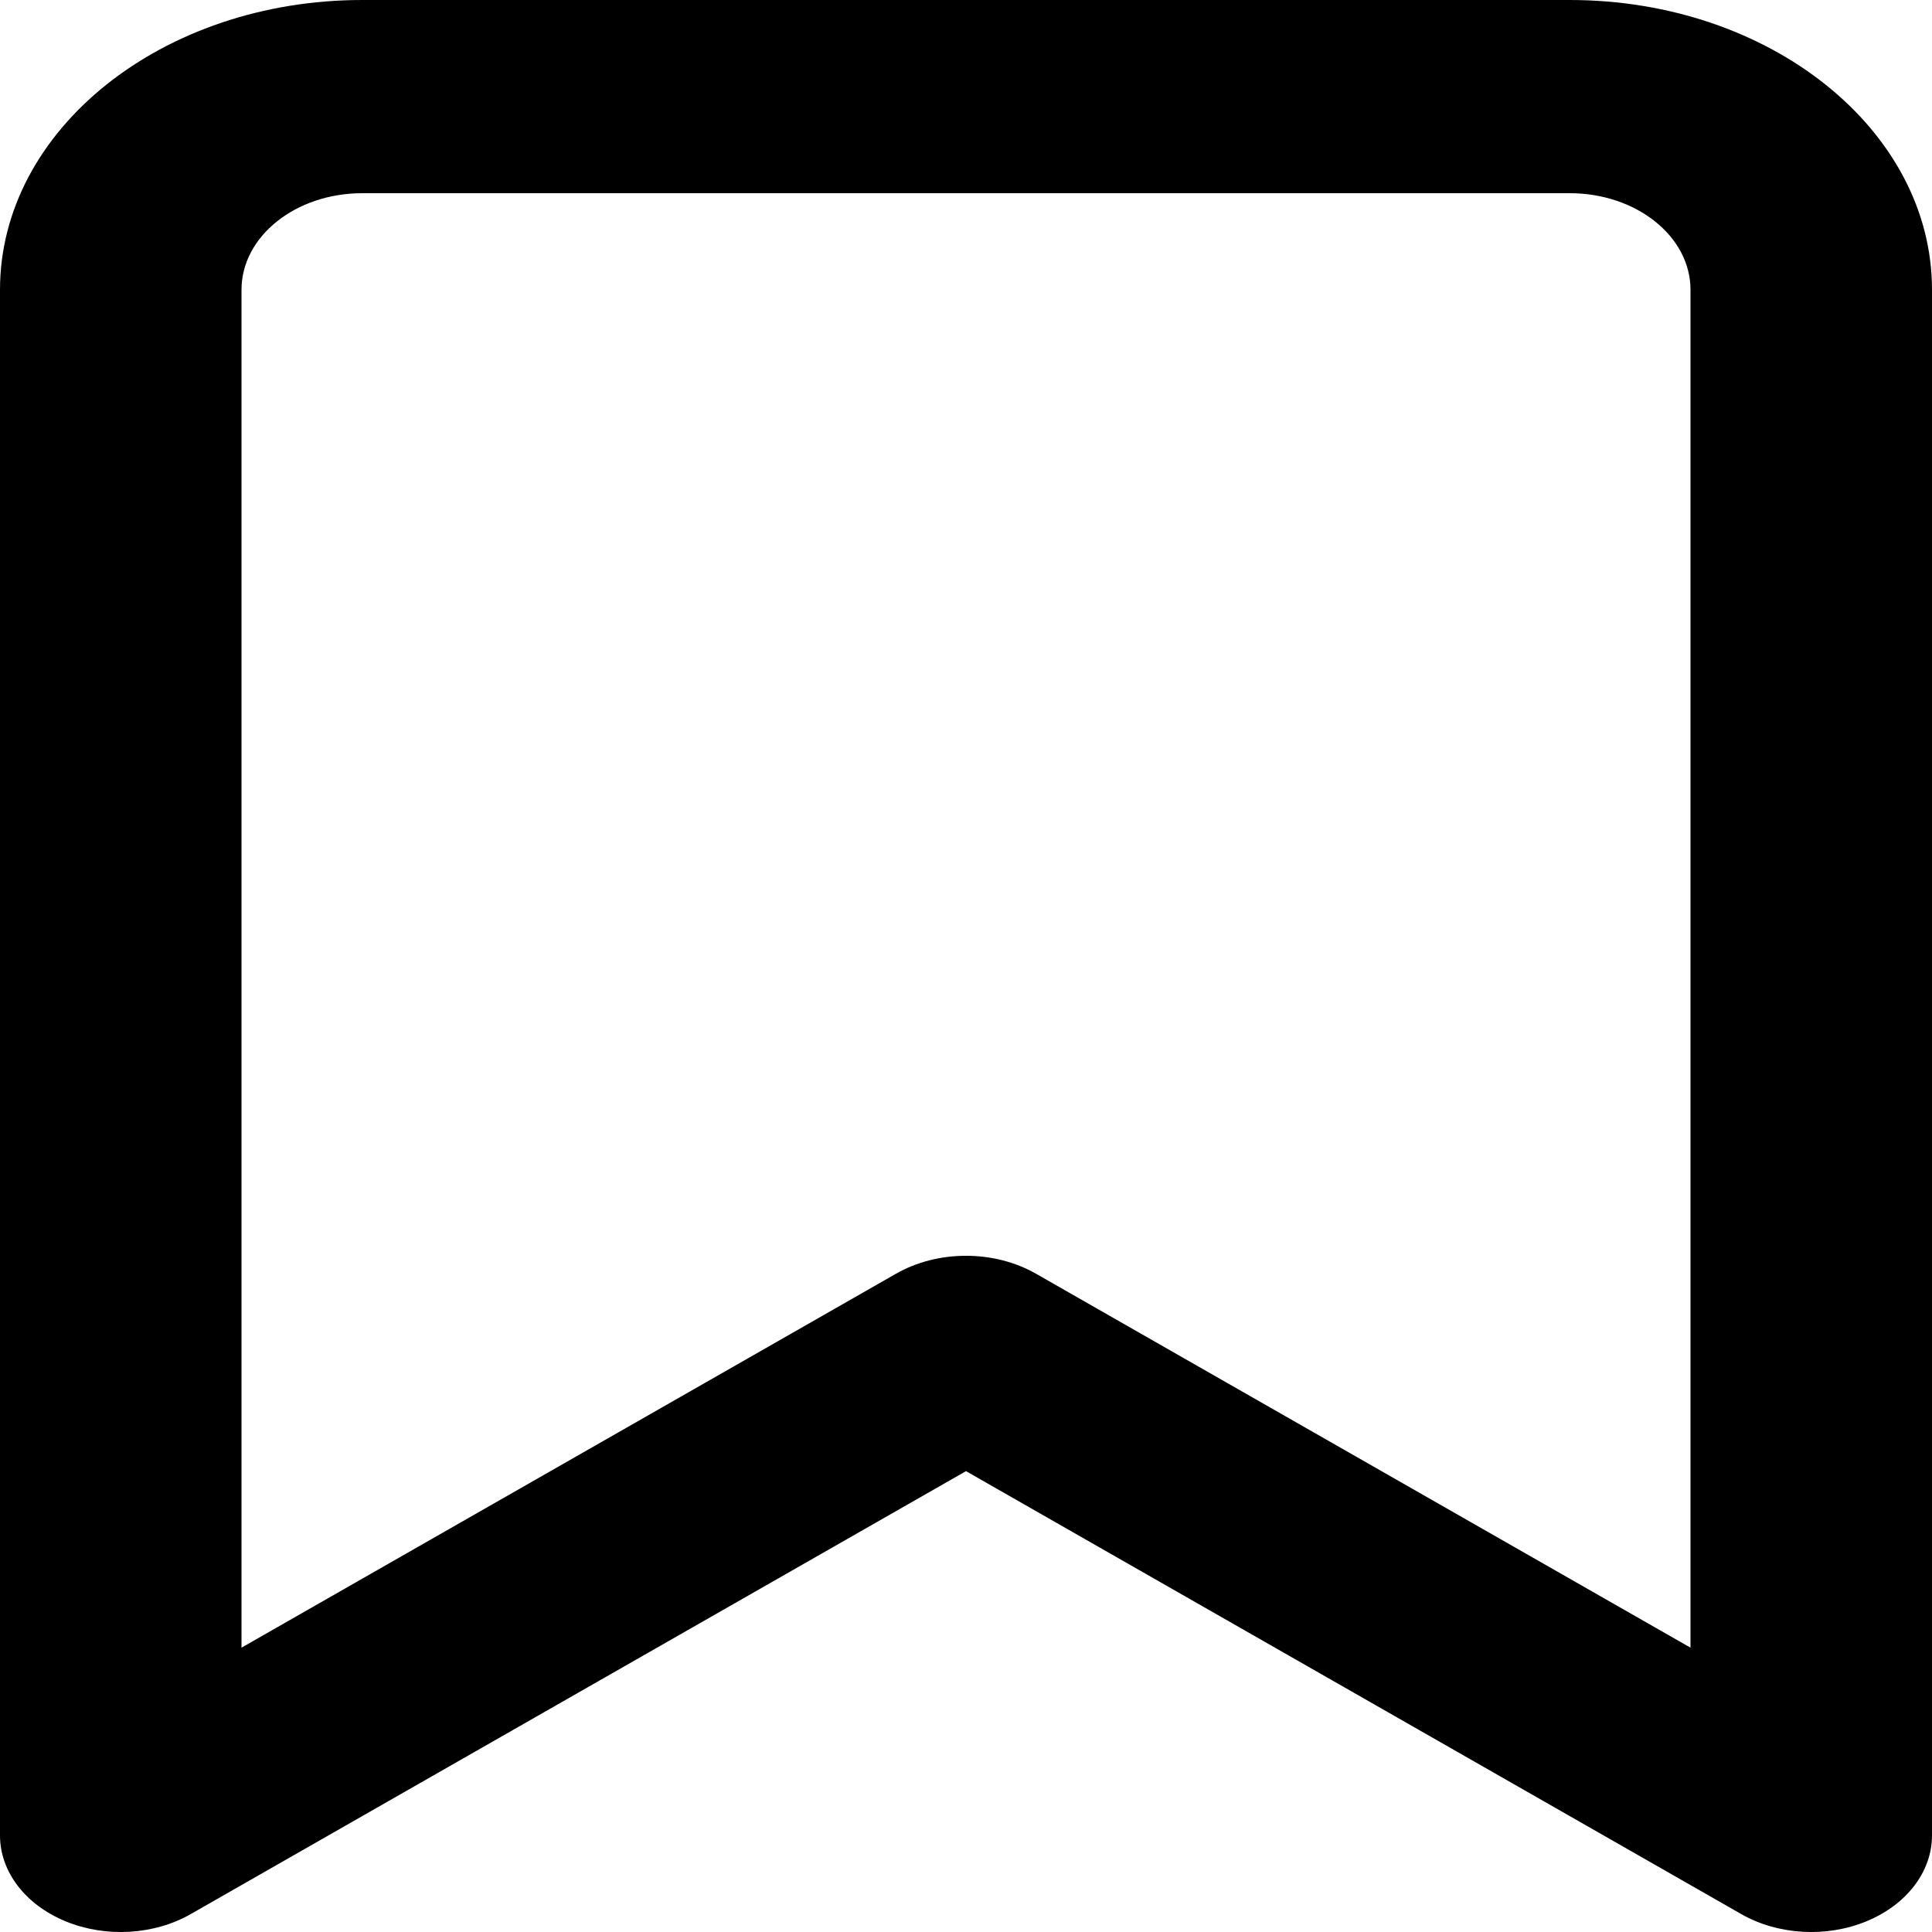
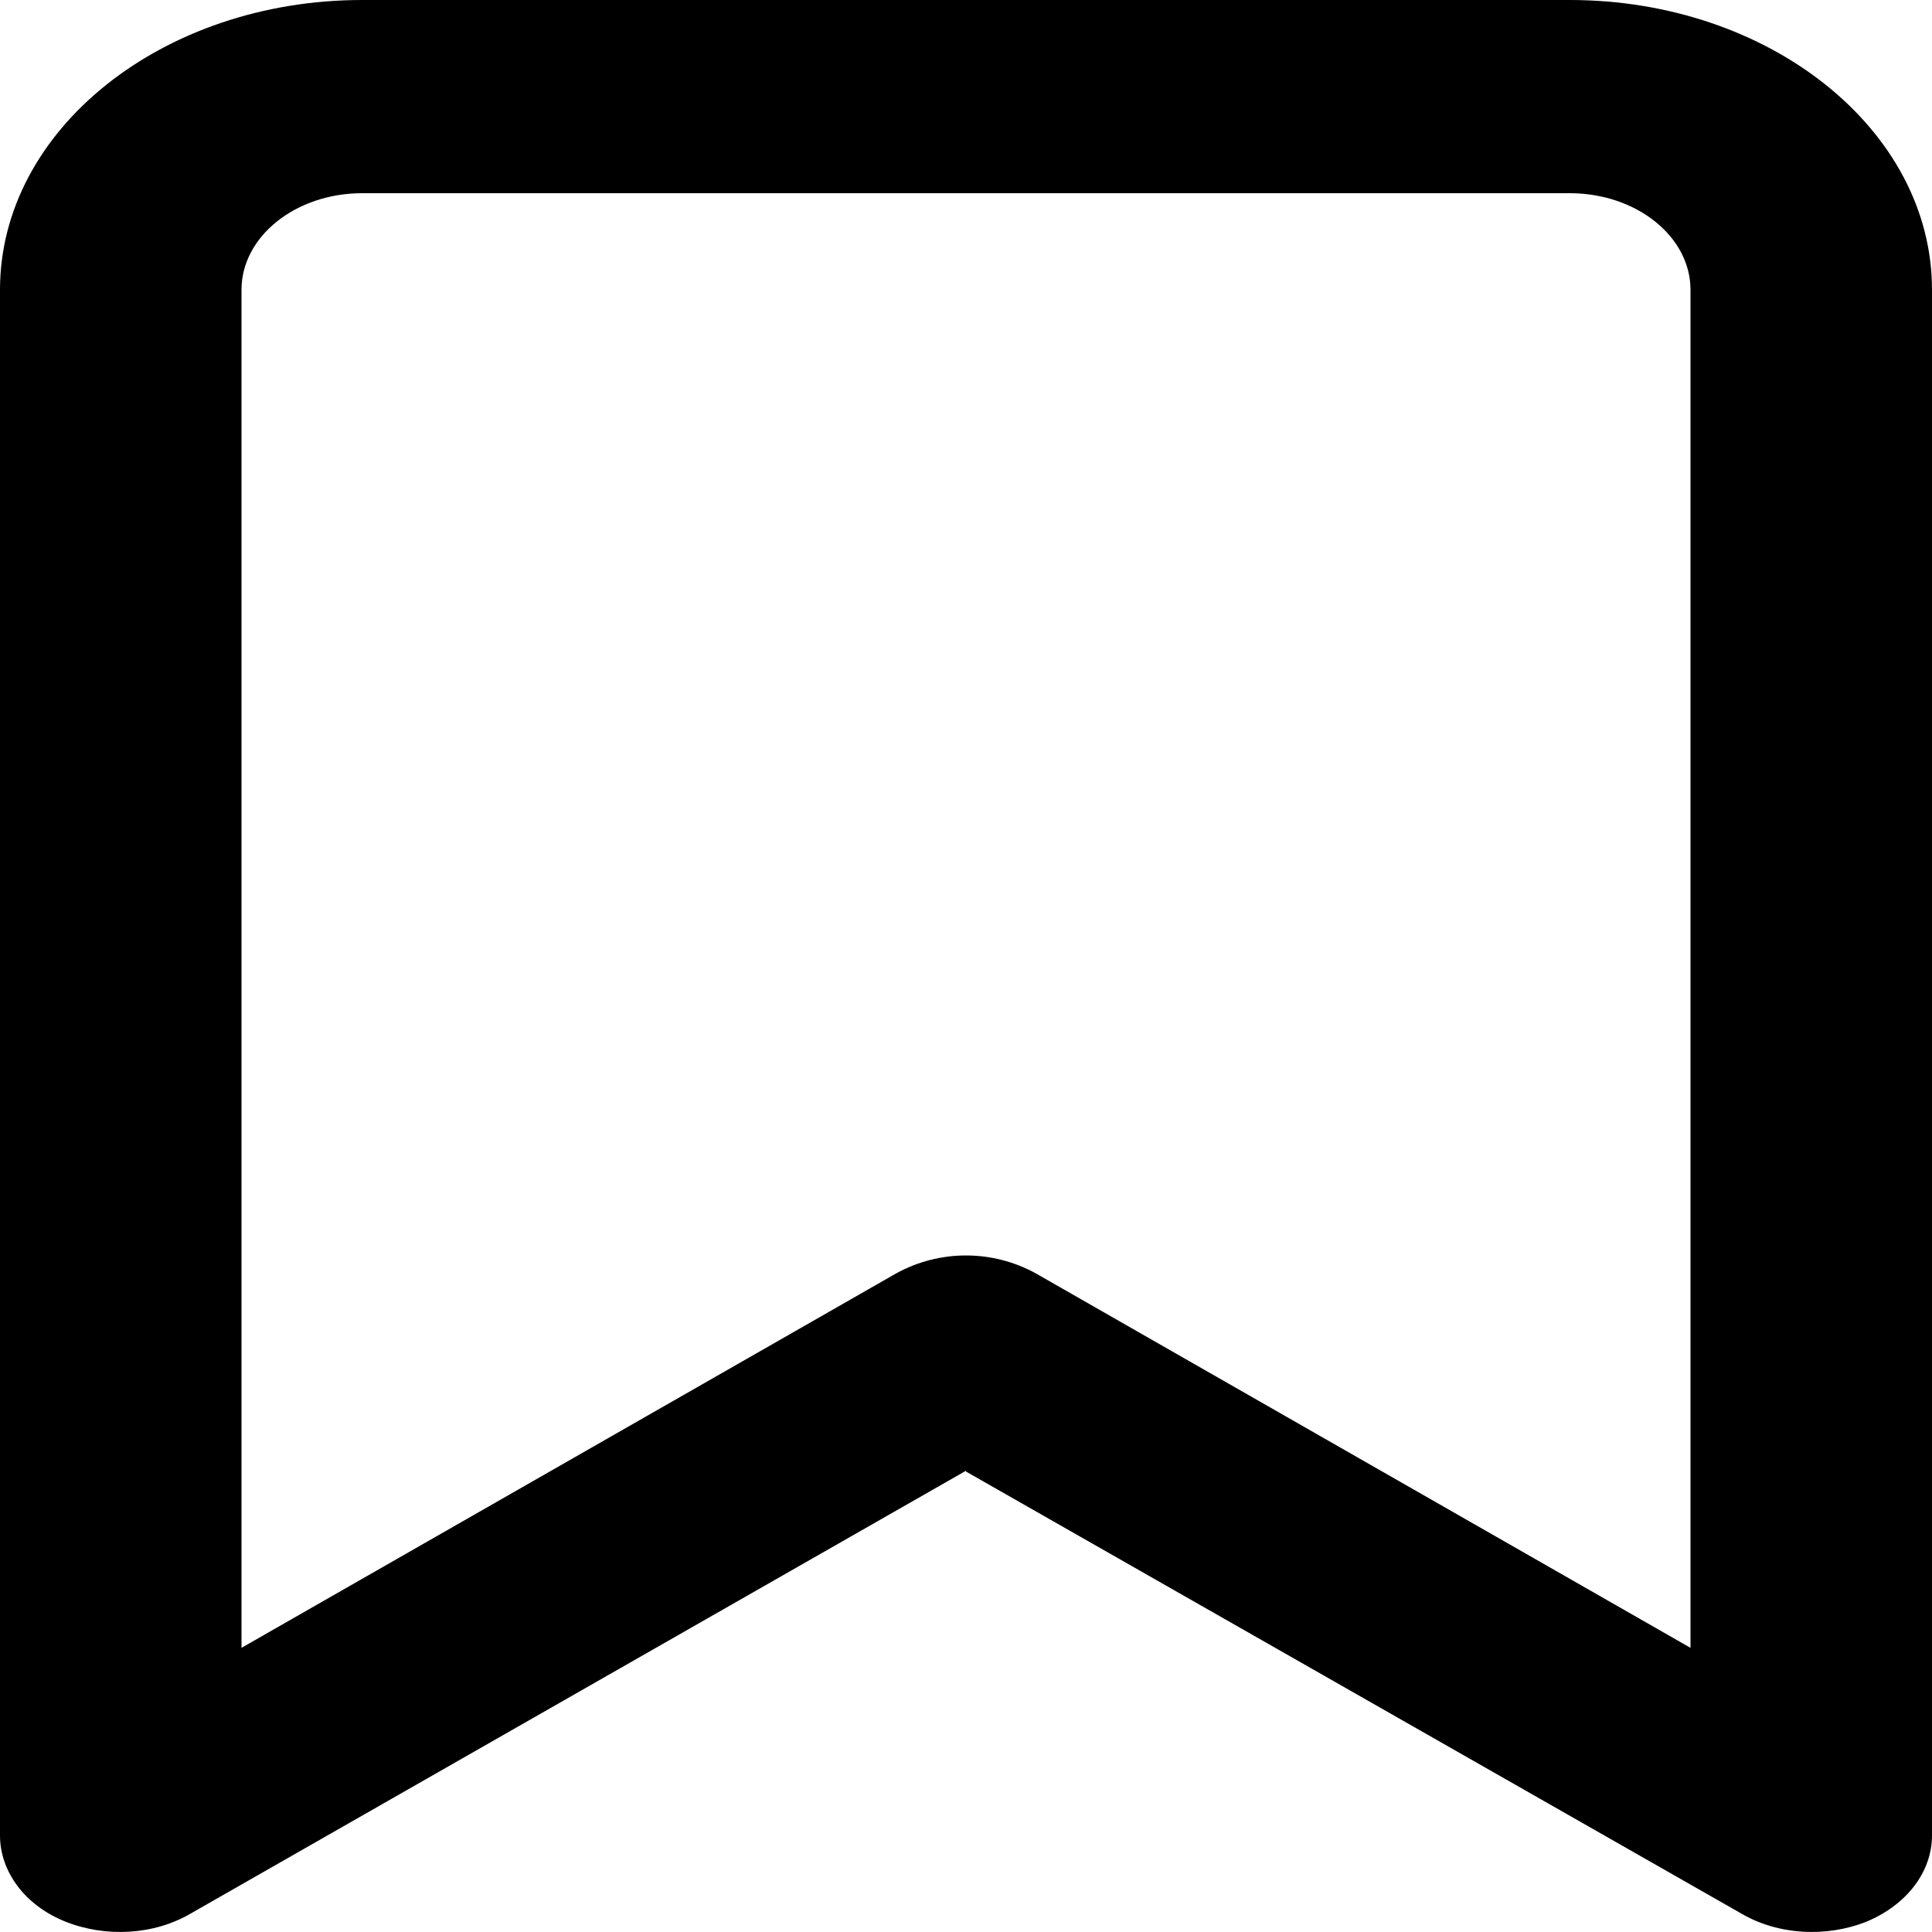
- <svg xmlns="http://www.w3.org/2000/svg" width="100%" height="100%" viewBox="0 0 24 24" version="1.1" xml:space="preserve" style="fill-rule:evenodd;clip-rule:evenodd;stroke-linejoin:round;stroke-miterlimit:2;">
-   <path d="M12,18.275L2.372,23.776C1.915,24.038 1.313,24.073 0.814,23.867C0.314,23.661 0,23.25 0,22.8C0,22.8 0,3.6 0,3.6C0,1.612 2.015,0 4.5,0L19.5,0C21.985,0 24,1.612 24,3.6L24,22.8C24,23.25 23.686,23.661 23.186,23.867C22.687,24.073 22.085,24.038 21.628,23.776L12,18.275ZM21,20.468L21,3.6C21,2.937 20.328,2.4 19.5,2.4C19.5,2.4 4.5,2.4 4.5,2.4C3.672,2.4 3,2.937 3,3.6L3,20.468L11.128,15.824C11.65,15.525 12.35,15.525 12.872,15.824L21,20.468Z" />
+ <svg xmlns="http://www.w3.org/2000/svg" xml:space="preserve" style="fill-rule:evenodd;clip-rule:evenodd;stroke-linejoin:round;stroke-miterlimit:2" viewBox="0 0 24 24">
+   <path d="m12 18.27-9.63 5.5c-.46.27-1.06.3-1.56.1-.5-.2-.81-.62-.81-1.07V3.6C0 1.61 2.02 0 4.5 0h15C21.98 0 24 1.61 24 3.6v19.2c0 .45-.31.86-.81 1.07-.5.2-1.1.17-1.56-.1L12 18.28Zm9 2.2V3.6c0-.66-.67-1.2-1.5-1.2h-15c-.83 0-1.5.54-1.5 1.2v16.87l8.13-4.65a1.8 1.8 0 0 1 1.74 0L21 20.47Z" />
</svg>
